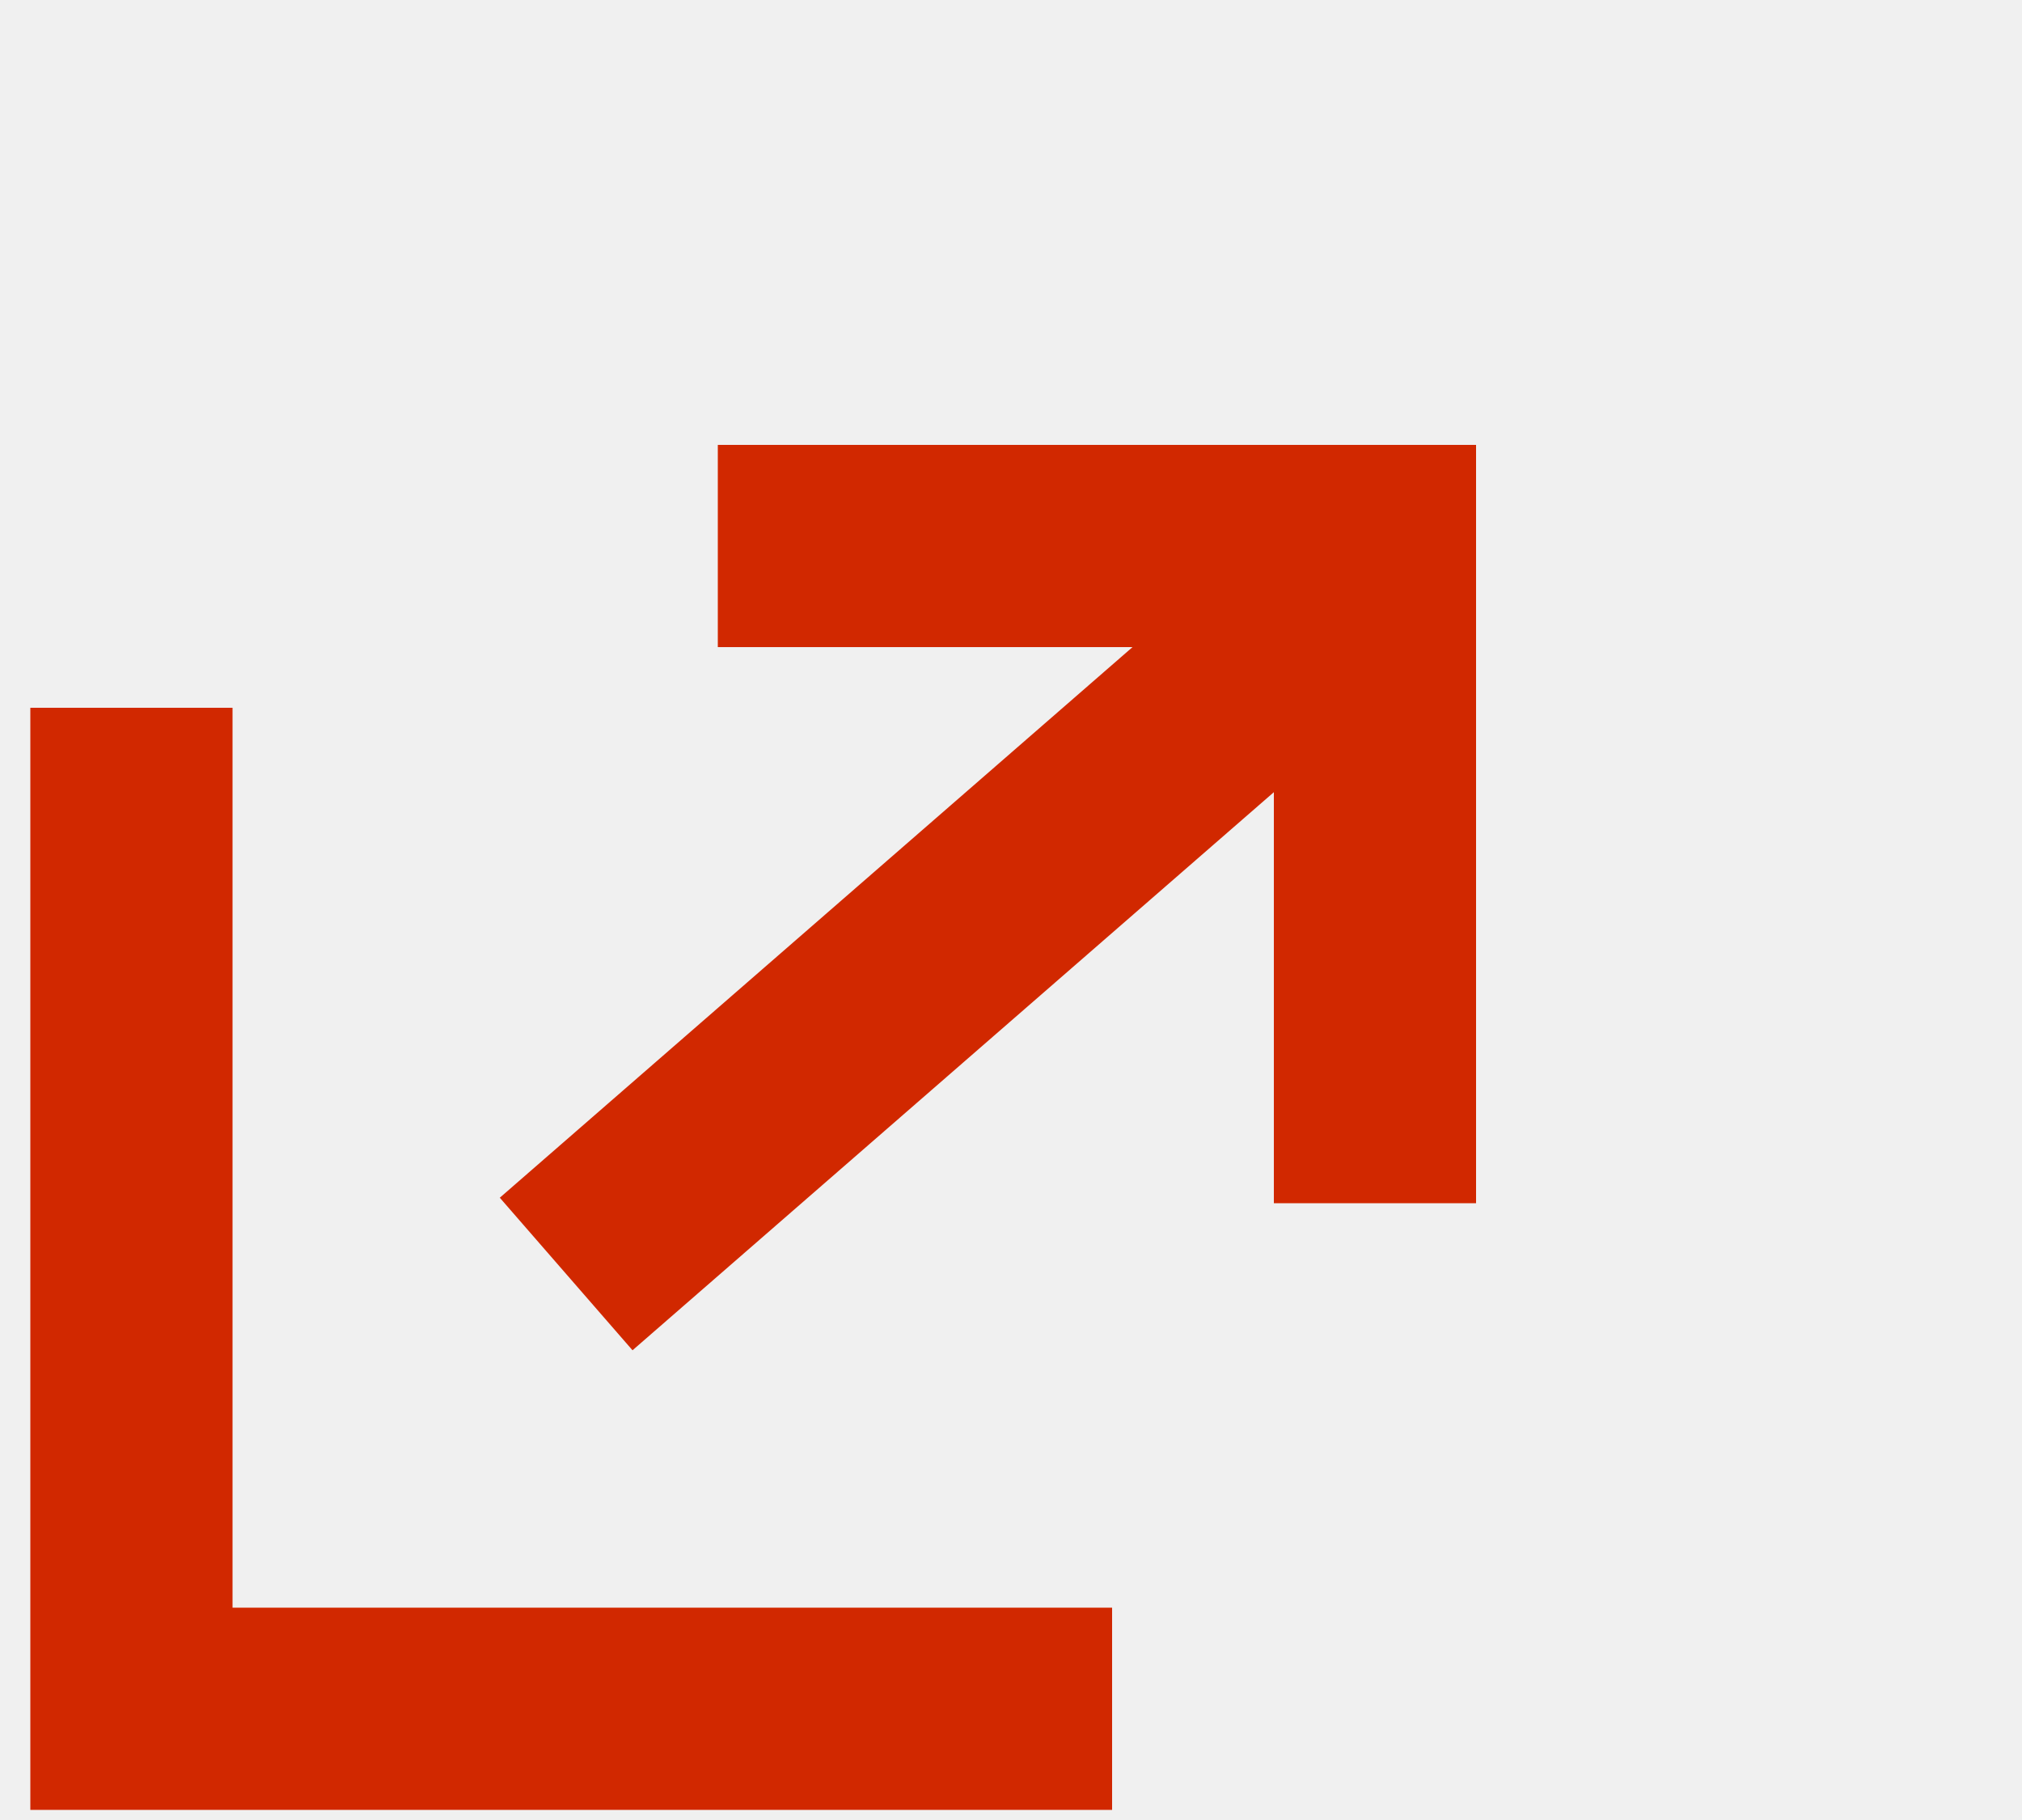
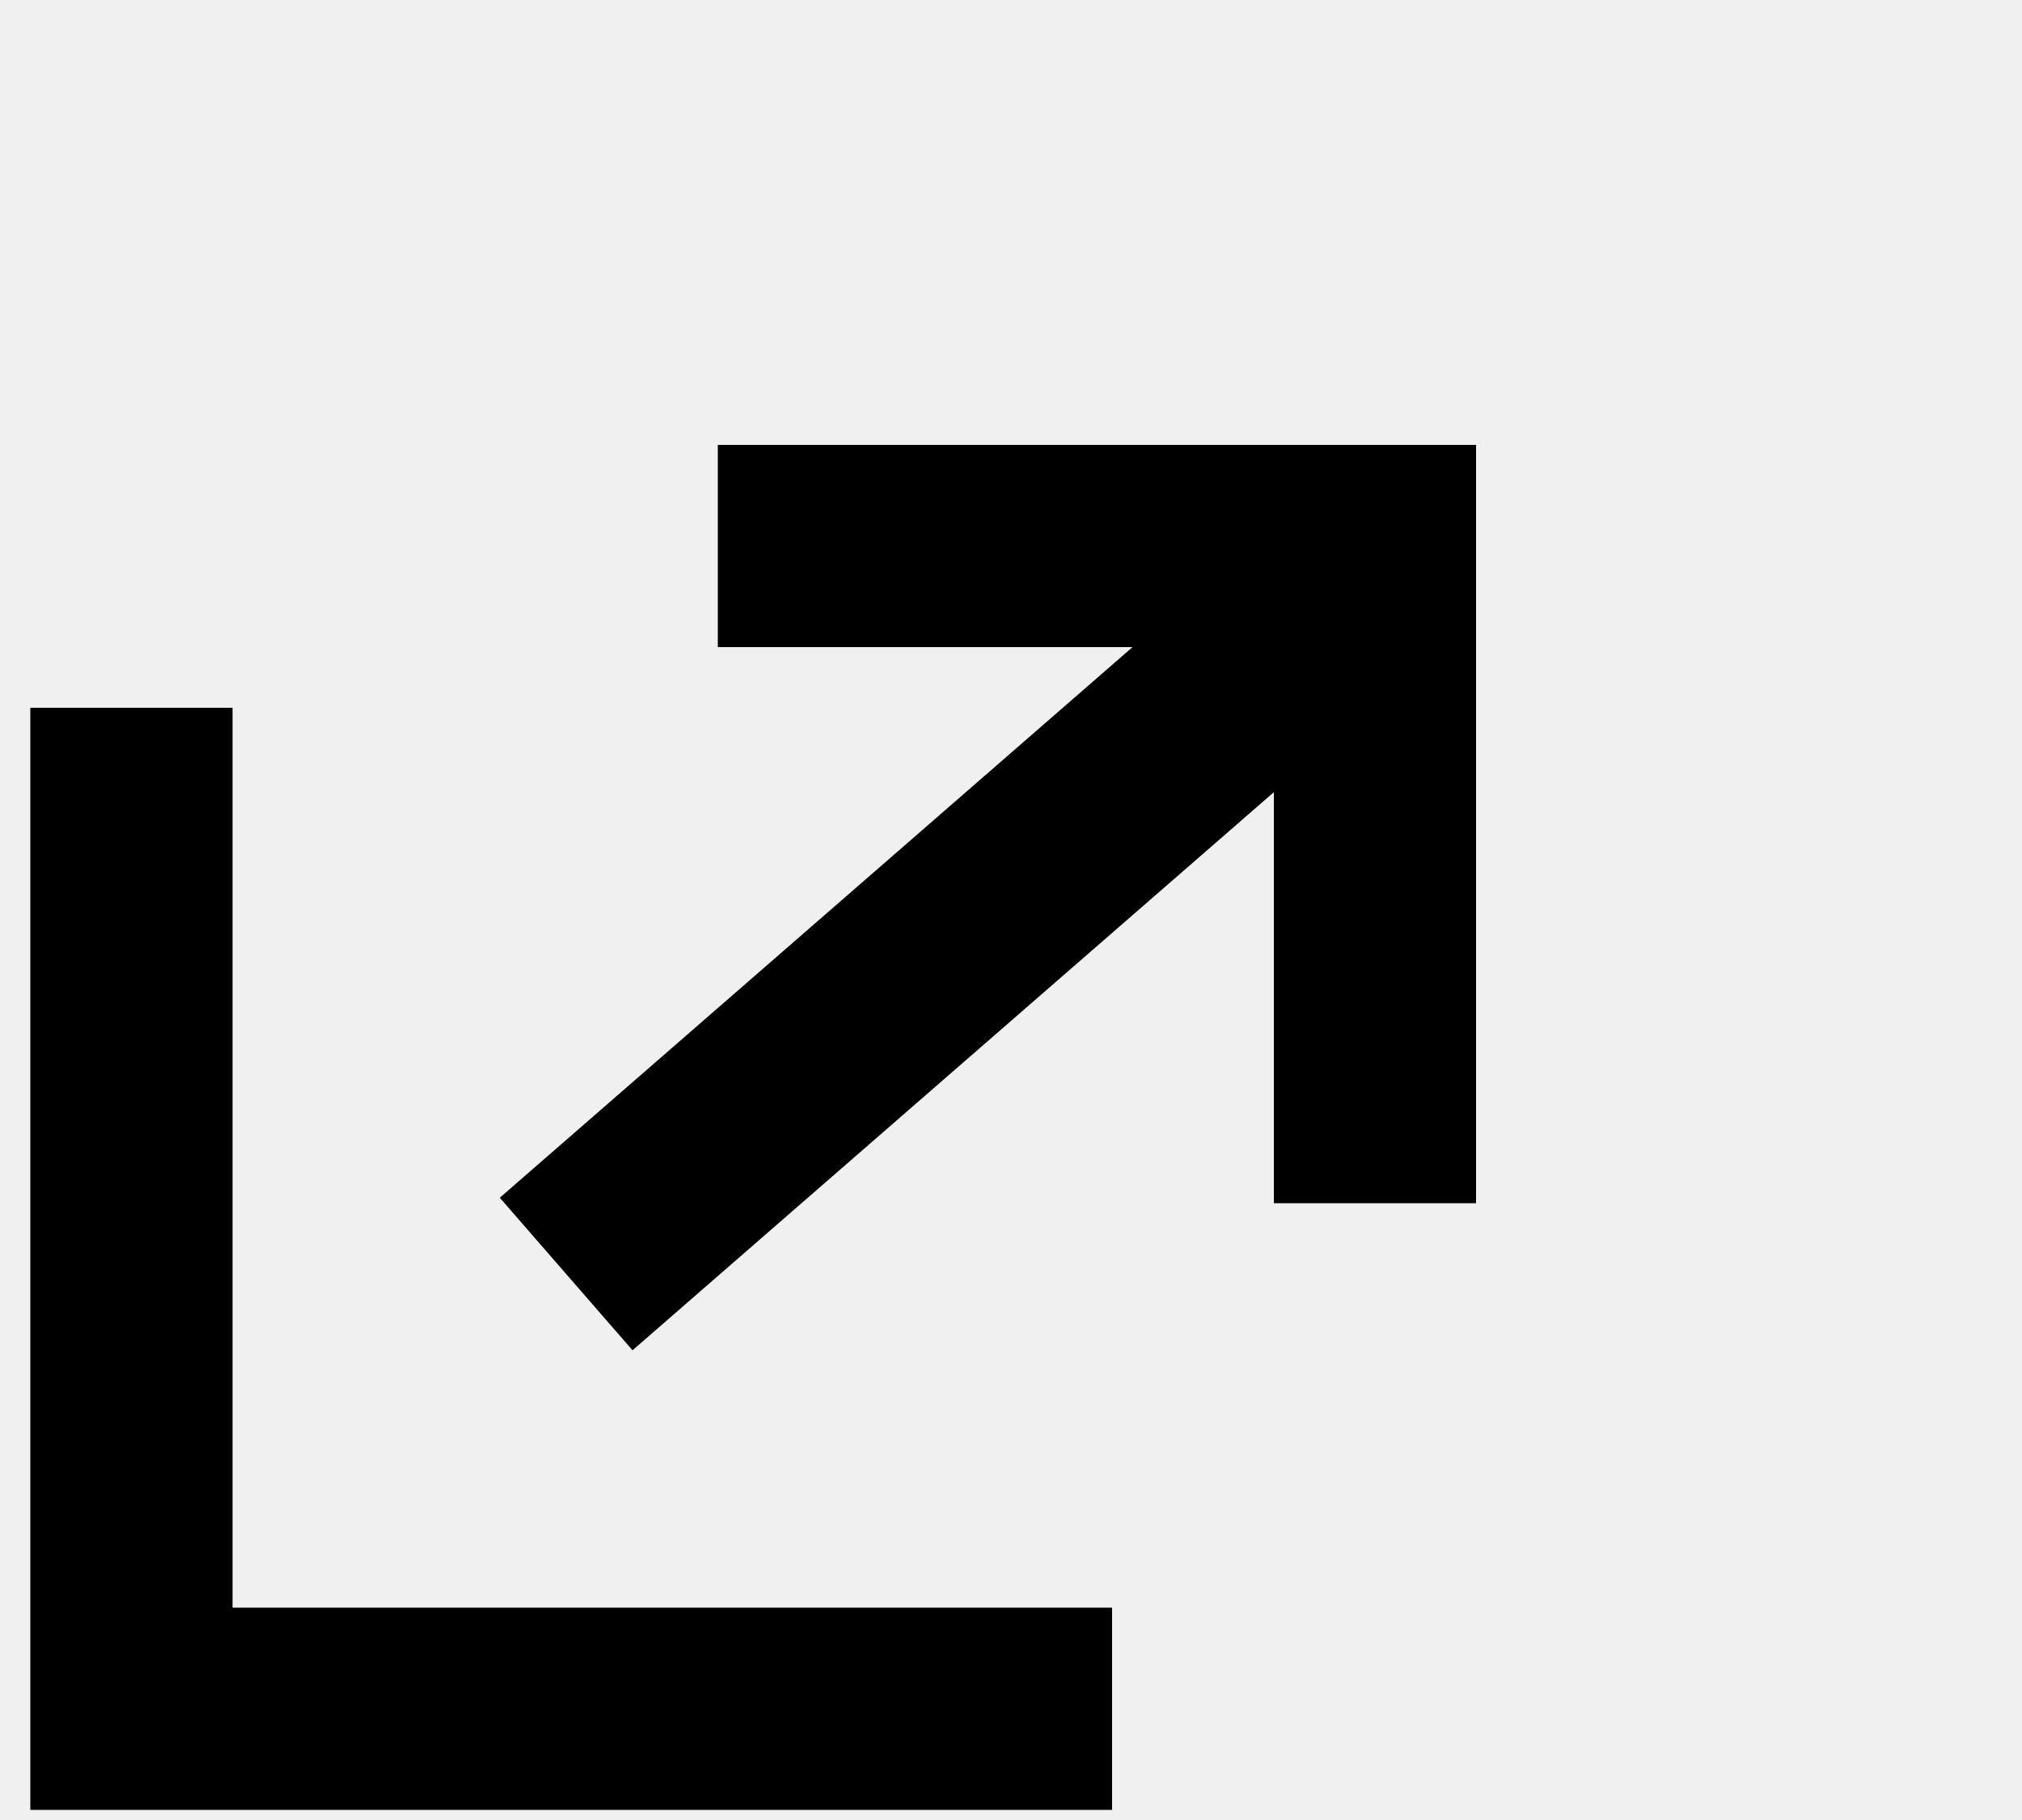
- <svg xmlns="http://www.w3.org/2000/svg" width="20" height="18" viewBox="0 0 20 18">
+ <svg xmlns="http://www.w3.org/2000/svg" width="20" height="18" viewBox="0 0 20 18" enable-background="new 0 0 20 18" xml:space="preserve">
  <defs>
    <clipPath id="a">
      <path transform="translate(1069 11148)" fill="#fff" stroke="#707070" d="M0 0h20v18H0z" />
    </clipPath>
  </defs>
-   <g data-name="Mask Group 138" transform="translate(-1069 -11148)" clip-path="url(#a)">
-     <g data-name="Harri arrow 3">
-       <path data-name="Path 637" d="M1076.1 11153.4h6.5v6.5" fill="none" stroke="#d12800" stroke-width="2" />
+   <g transform="translate(-1069 -11148)" clip-path="url(#a)">
+     <g class="transition-arrow">
+       <path d="M1076.1 11153.4h6.5v6.5" fill="none" stroke="currentColor" stroke-width="2" />
+       <path d="M1074.6 11160.6l7.7-6.7" fill="none" stroke="currentColor" stroke-width="2" />
    </g>
-     <path data-name="Harri arrow- 1" d="M1070.3 11155v9.9h9.7" fill="none" stroke="#d12800" stroke-width="2" />
-     <path data-name="Harri arrow 2" d="M1074.6 11160.6l7.7-6.7" fill="none" stroke="#d12800" stroke-width="2" />
+     <path d="M1070.3 11155v9.9h9.7" fill="none" stroke="currentColor" stroke-width="2" />
  </g>
</svg>
